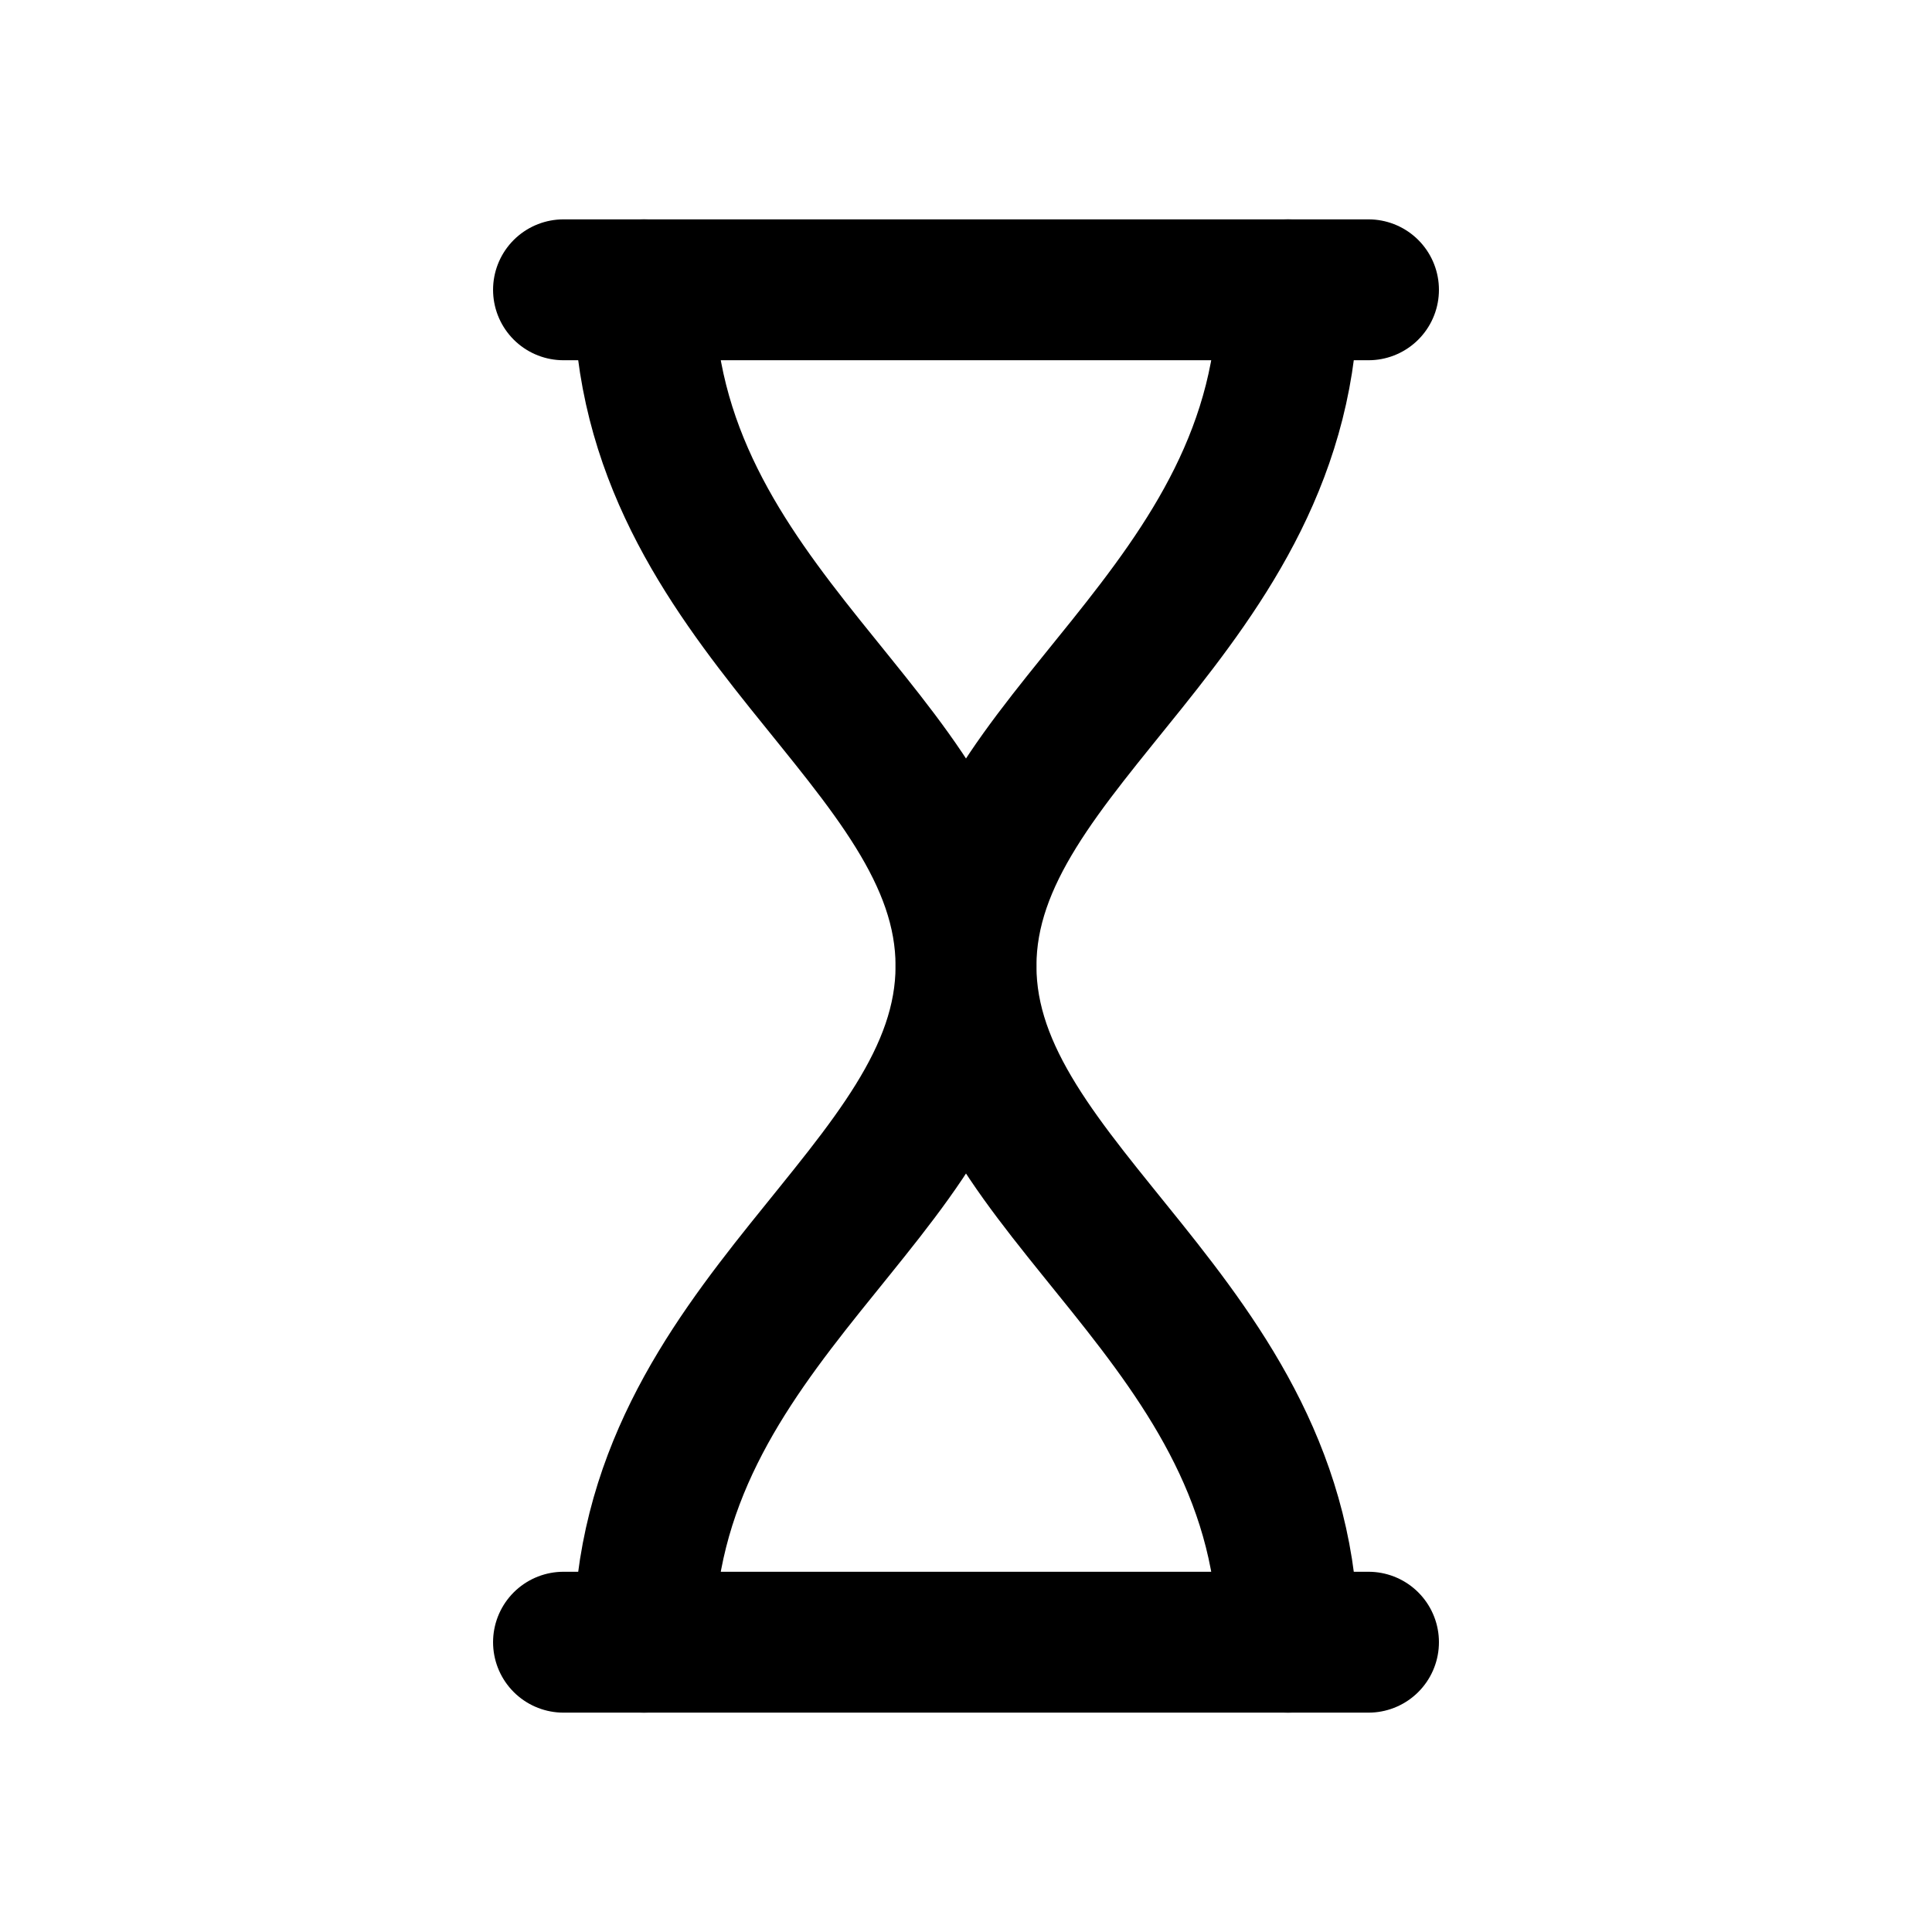
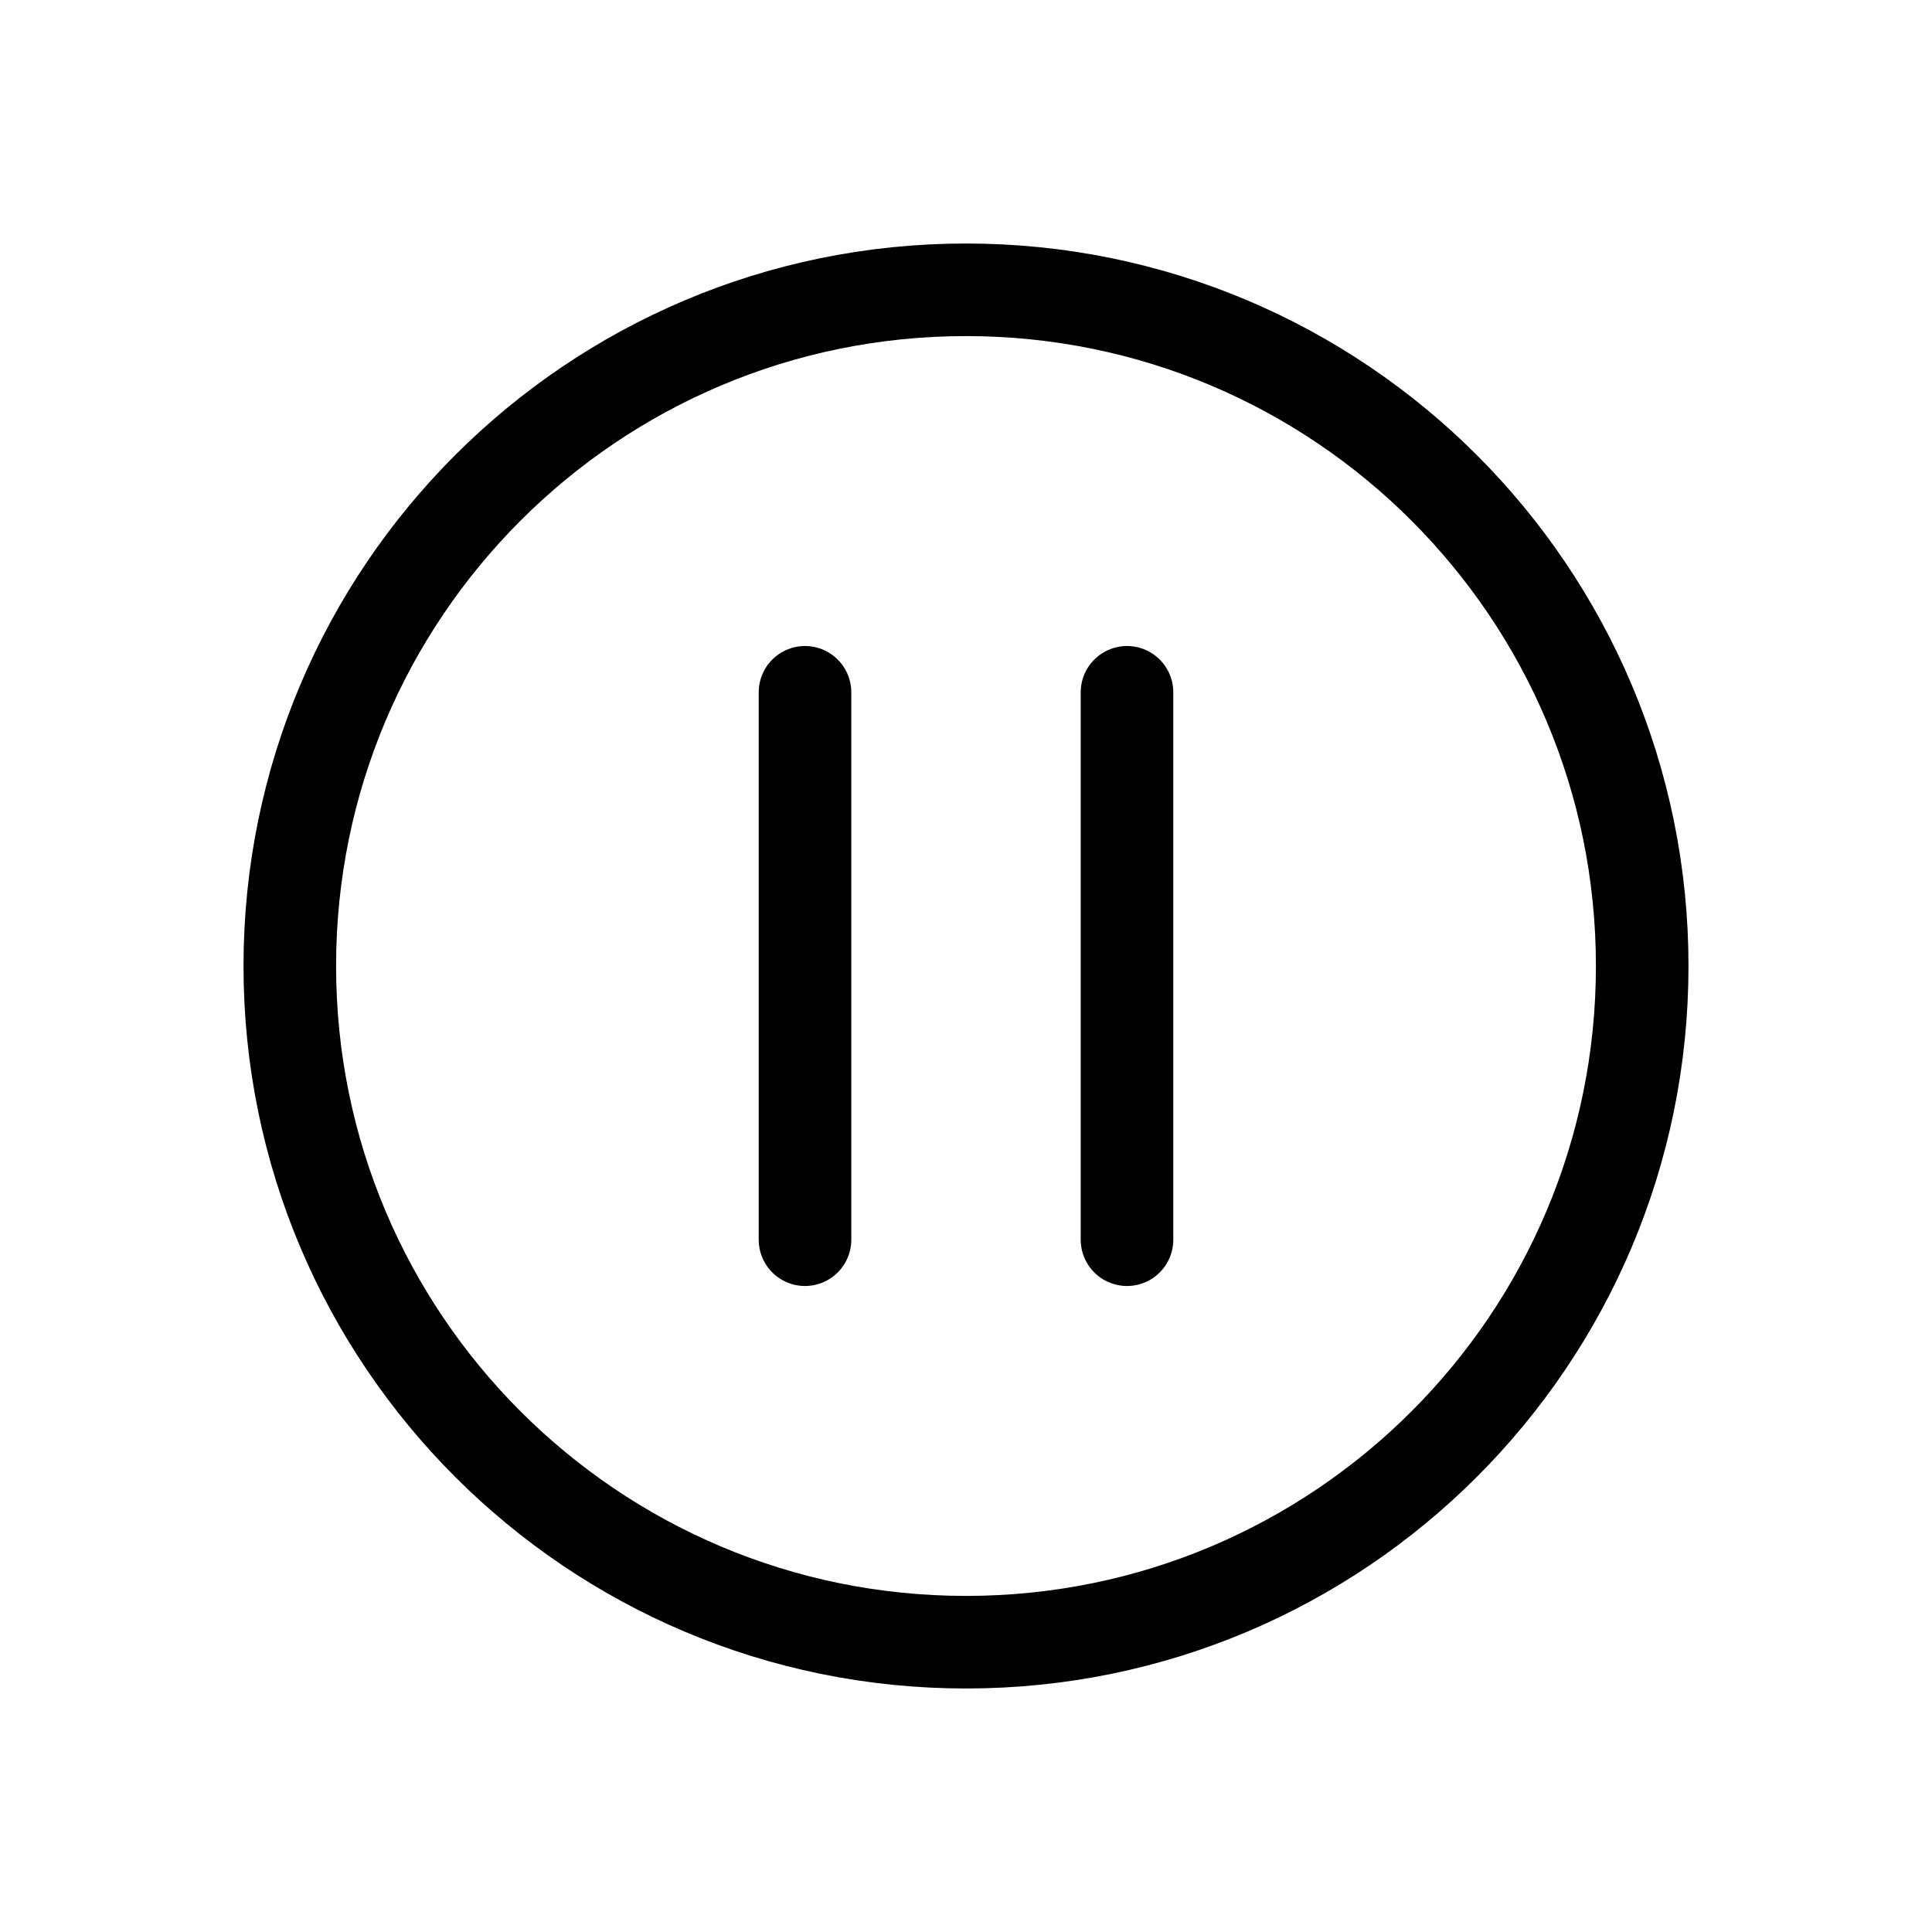
- <svg xmlns="http://www.w3.org/2000/svg" viewBox="0 0 24 24" fill="none" stroke="currentColor" stroke-width="1.75" stroke-linecap="round" stroke-linejoin="round">
-   <path d="M7 3.6h10M7 20.4h10" />
-   <path d="M8 3.6c0 4 4 5.6 4 8.4s-4 4.4-4 8.4" />
-   <path d="M16 3.6c0 4-4 5.6-4 8.4s4 4.4 4 8.4" />
+ <svg xmlns="http://www.w3.org/2000/svg" viewBox="0 0 24 24" fill="none" stroke="currentColor" stroke-width="1.15" stroke-linecap="round" stroke-linejoin="round">
+   <circle cx="12" cy="12" r="8.4" />
+   <path d="M10 8.6v6.8M14 8.6v6.8" />
</svg>
